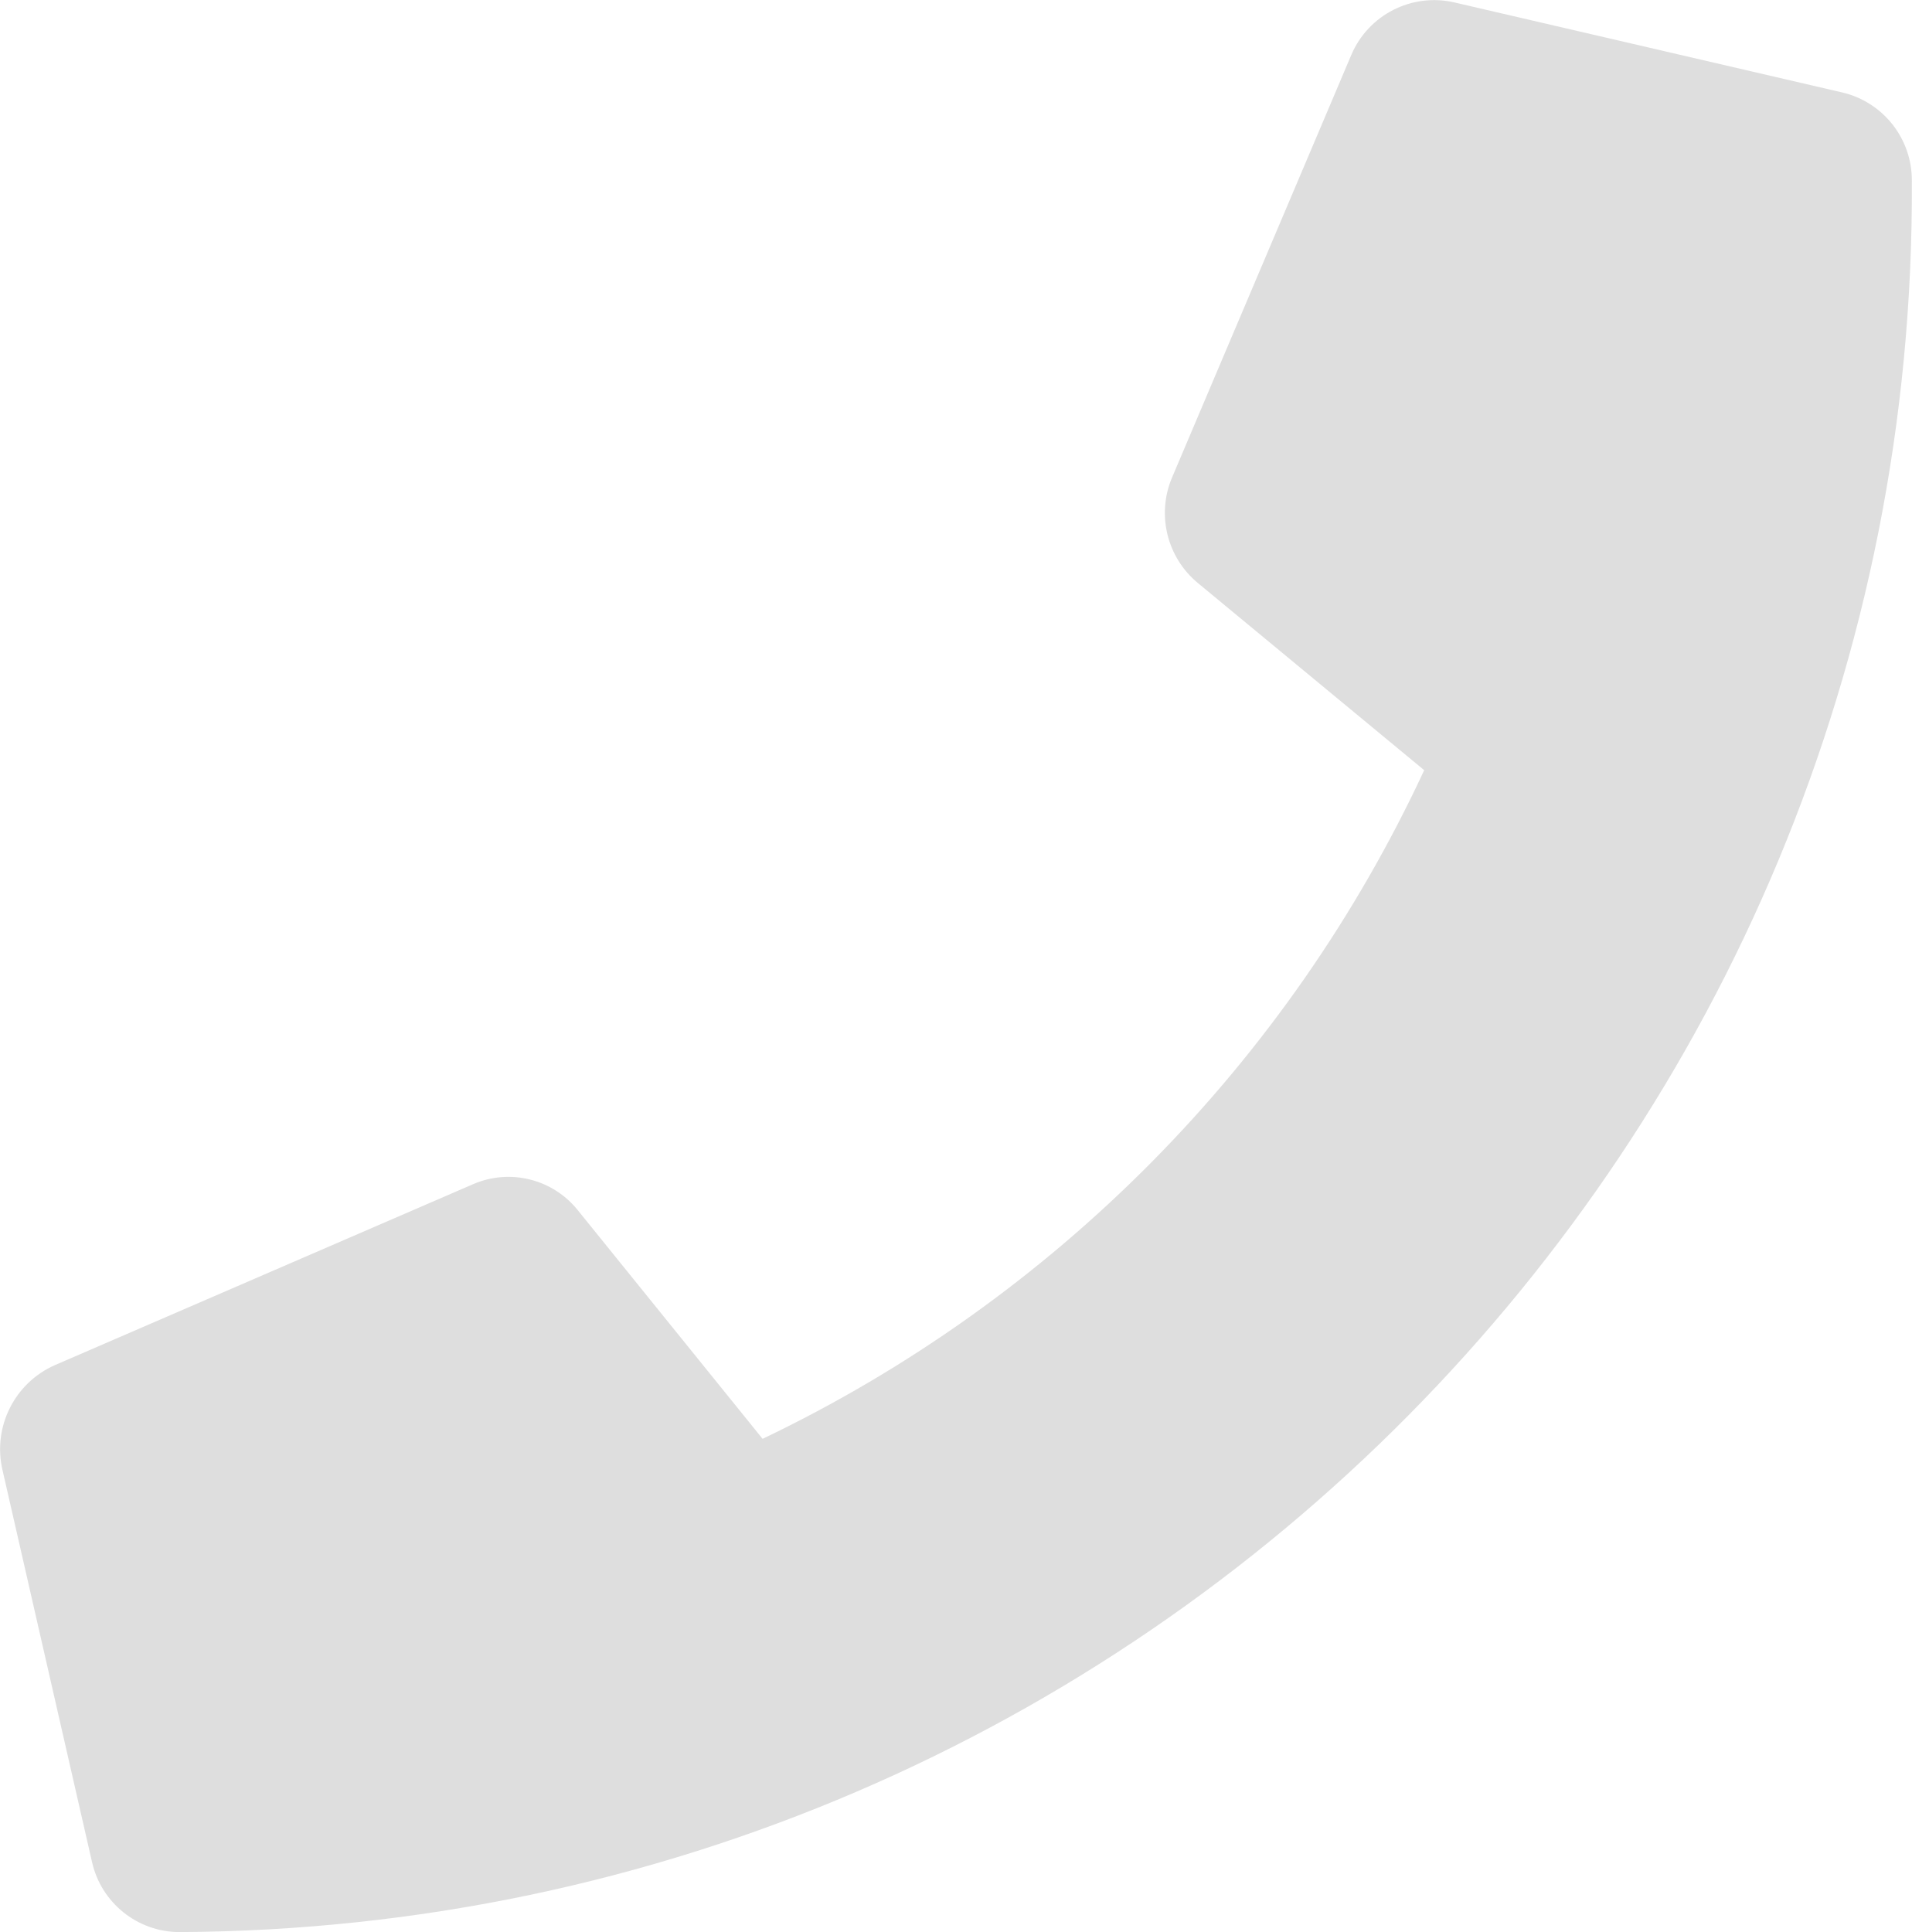
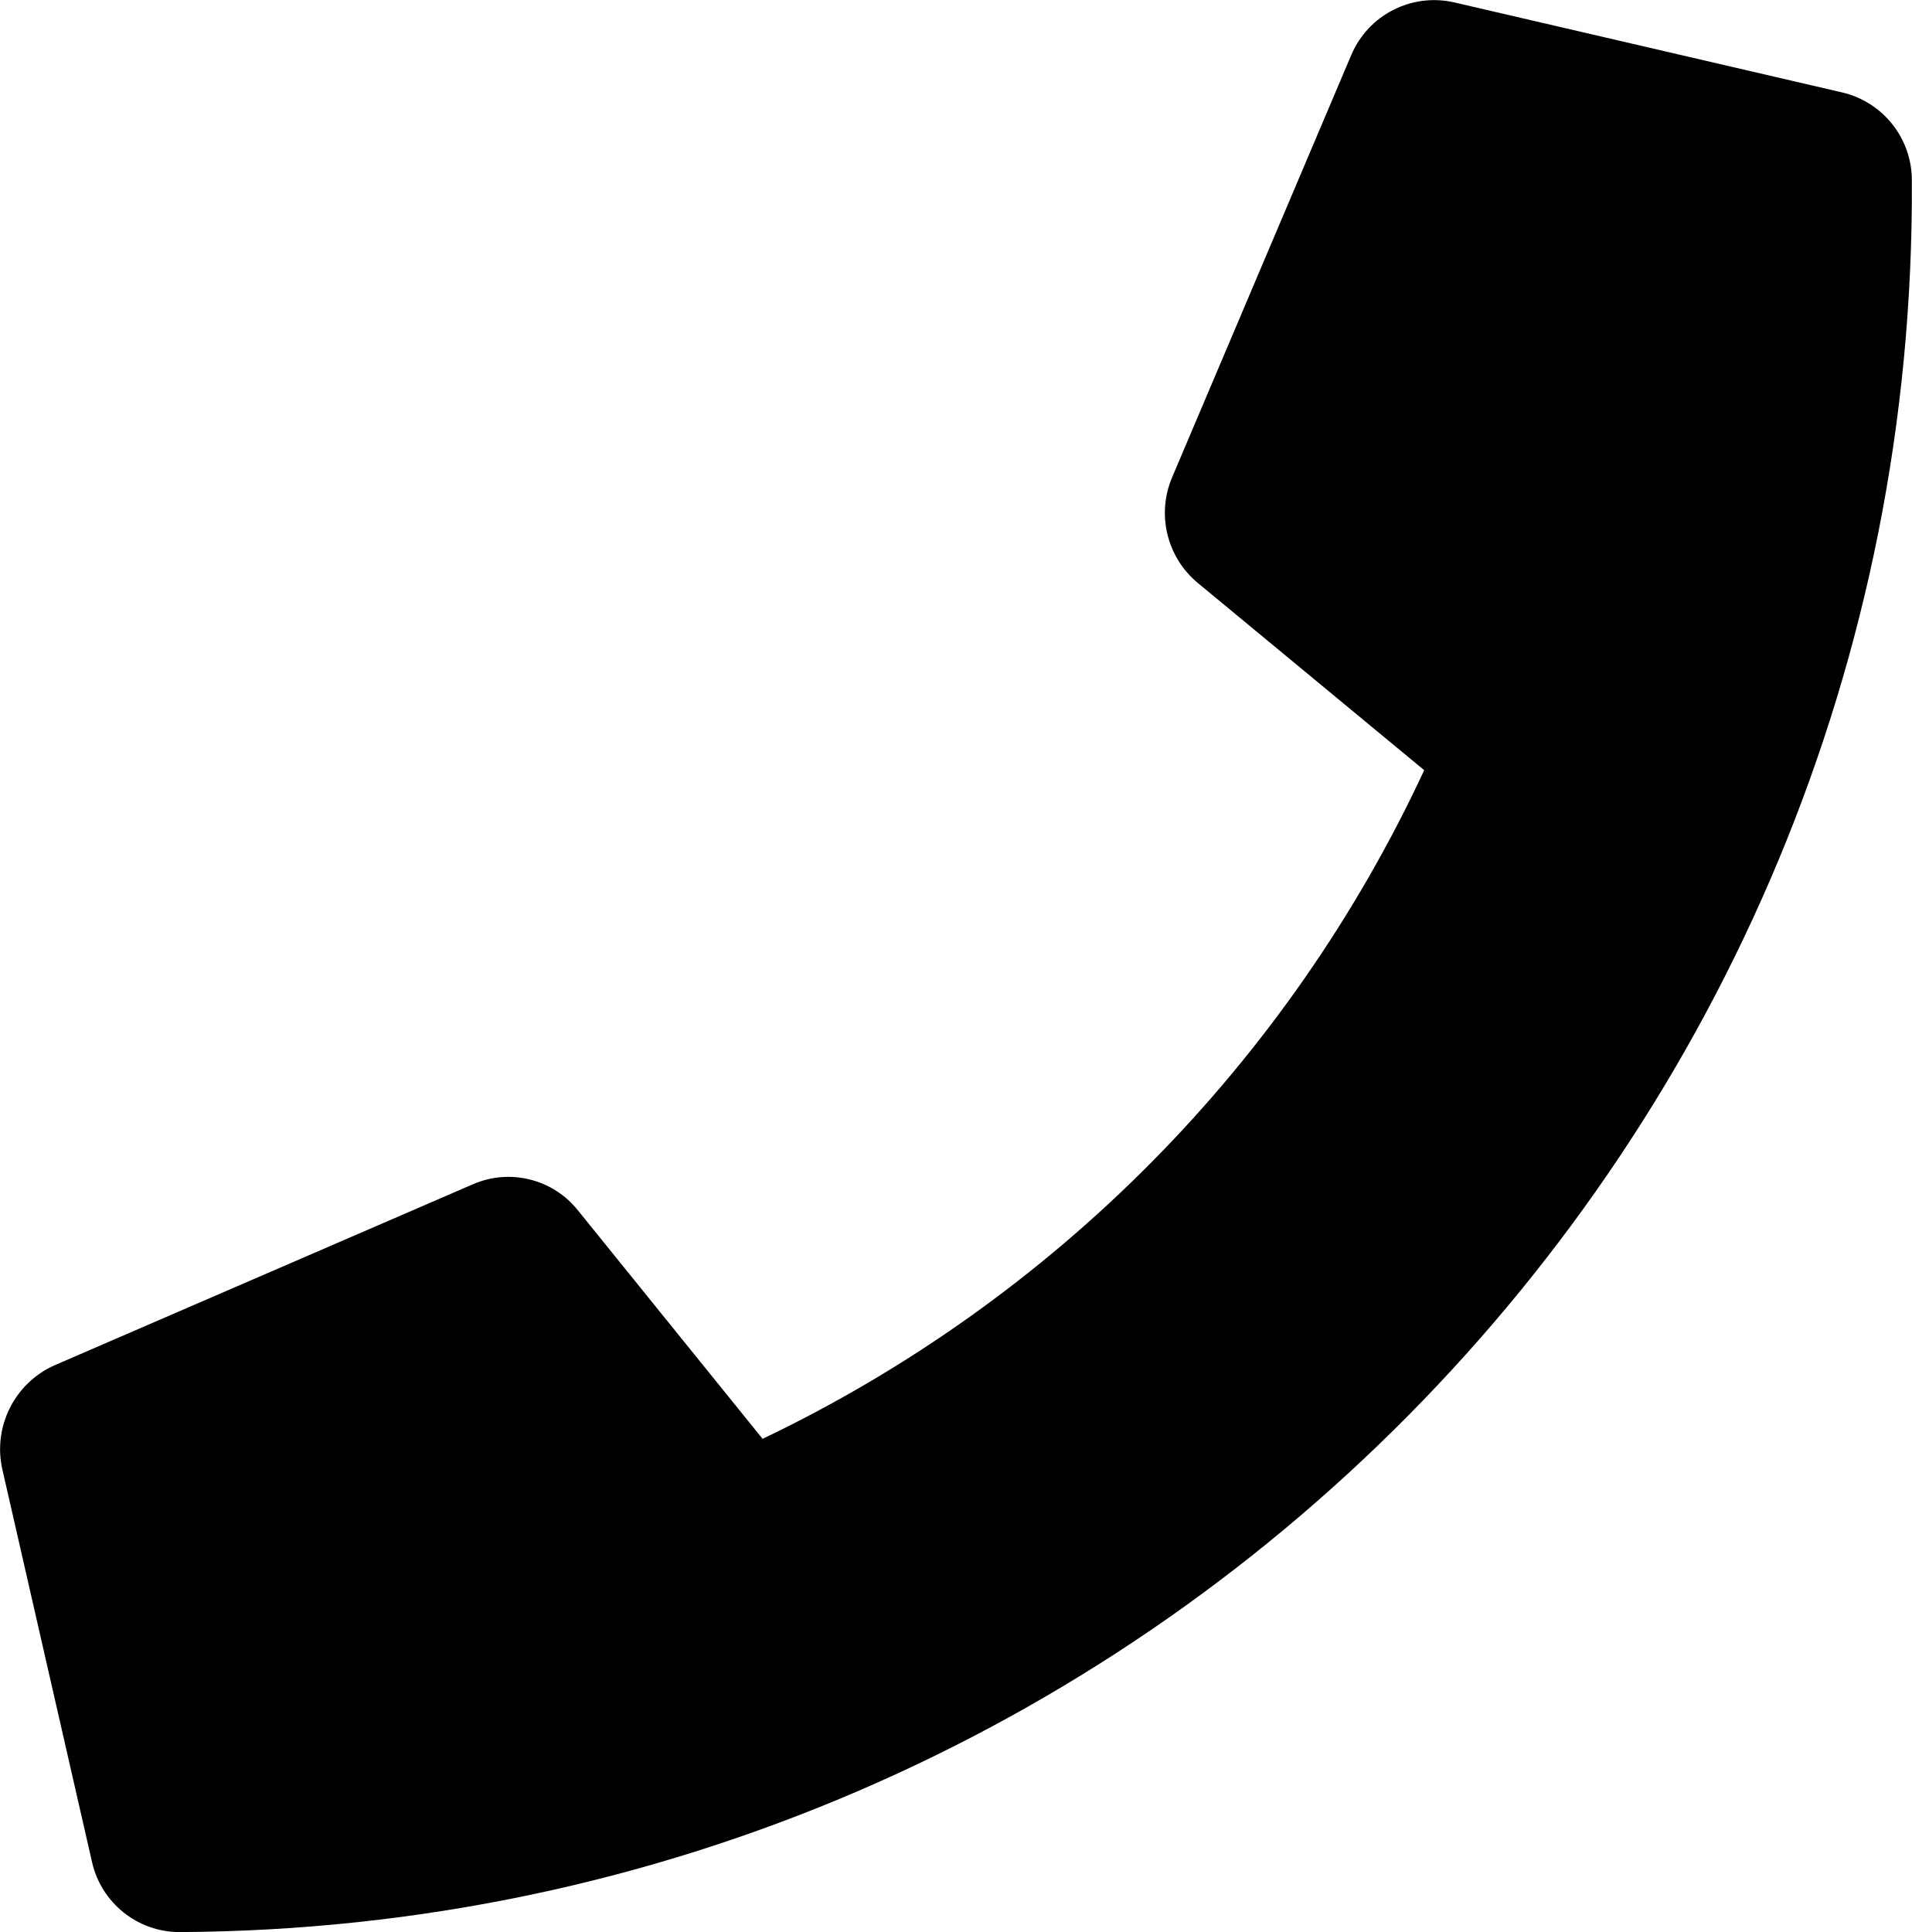
<svg xmlns="http://www.w3.org/2000/svg" width="22.758" height="23" viewBox="0 0 22.758 23">
-   <path id="PhoneIcon" d="M21.931,1.1,17.308.027a1.071,1.071,0,0,0-1.222.624L13.952,5.682a1.083,1.083,0,0,0,.307,1.258l2.694,2.228a16.562,16.562,0,0,1-7.876,7.96l-2.2-2.722a1.058,1.058,0,0,0-1.245-.31L.649,16.252a1.094,1.094,0,0,0-.622,1.24l1.067,4.672A1.069,1.069,0,0,0,2.133,23,20.732,20.732,0,0,0,22.758,2.156,1.074,1.074,0,0,0,21.931,1.1Z" transform="translate(0.001 0.001)" fill="#dedede" />
+   <path id="PhoneIcon" d="M21.931,1.1,17.308.027a1.071,1.071,0,0,0-1.222.624L13.952,5.682a1.083,1.083,0,0,0,.307,1.258l2.694,2.228a16.562,16.562,0,0,1-7.876,7.96l-2.2-2.722a1.058,1.058,0,0,0-1.245-.31L.649,16.252a1.094,1.094,0,0,0-.622,1.24l1.067,4.672A1.069,1.069,0,0,0,2.133,23,20.732,20.732,0,0,0,22.758,2.156,1.074,1.074,0,0,0,21.931,1.1Z" transform="translate(0.001 0.001)" />
</svg>
